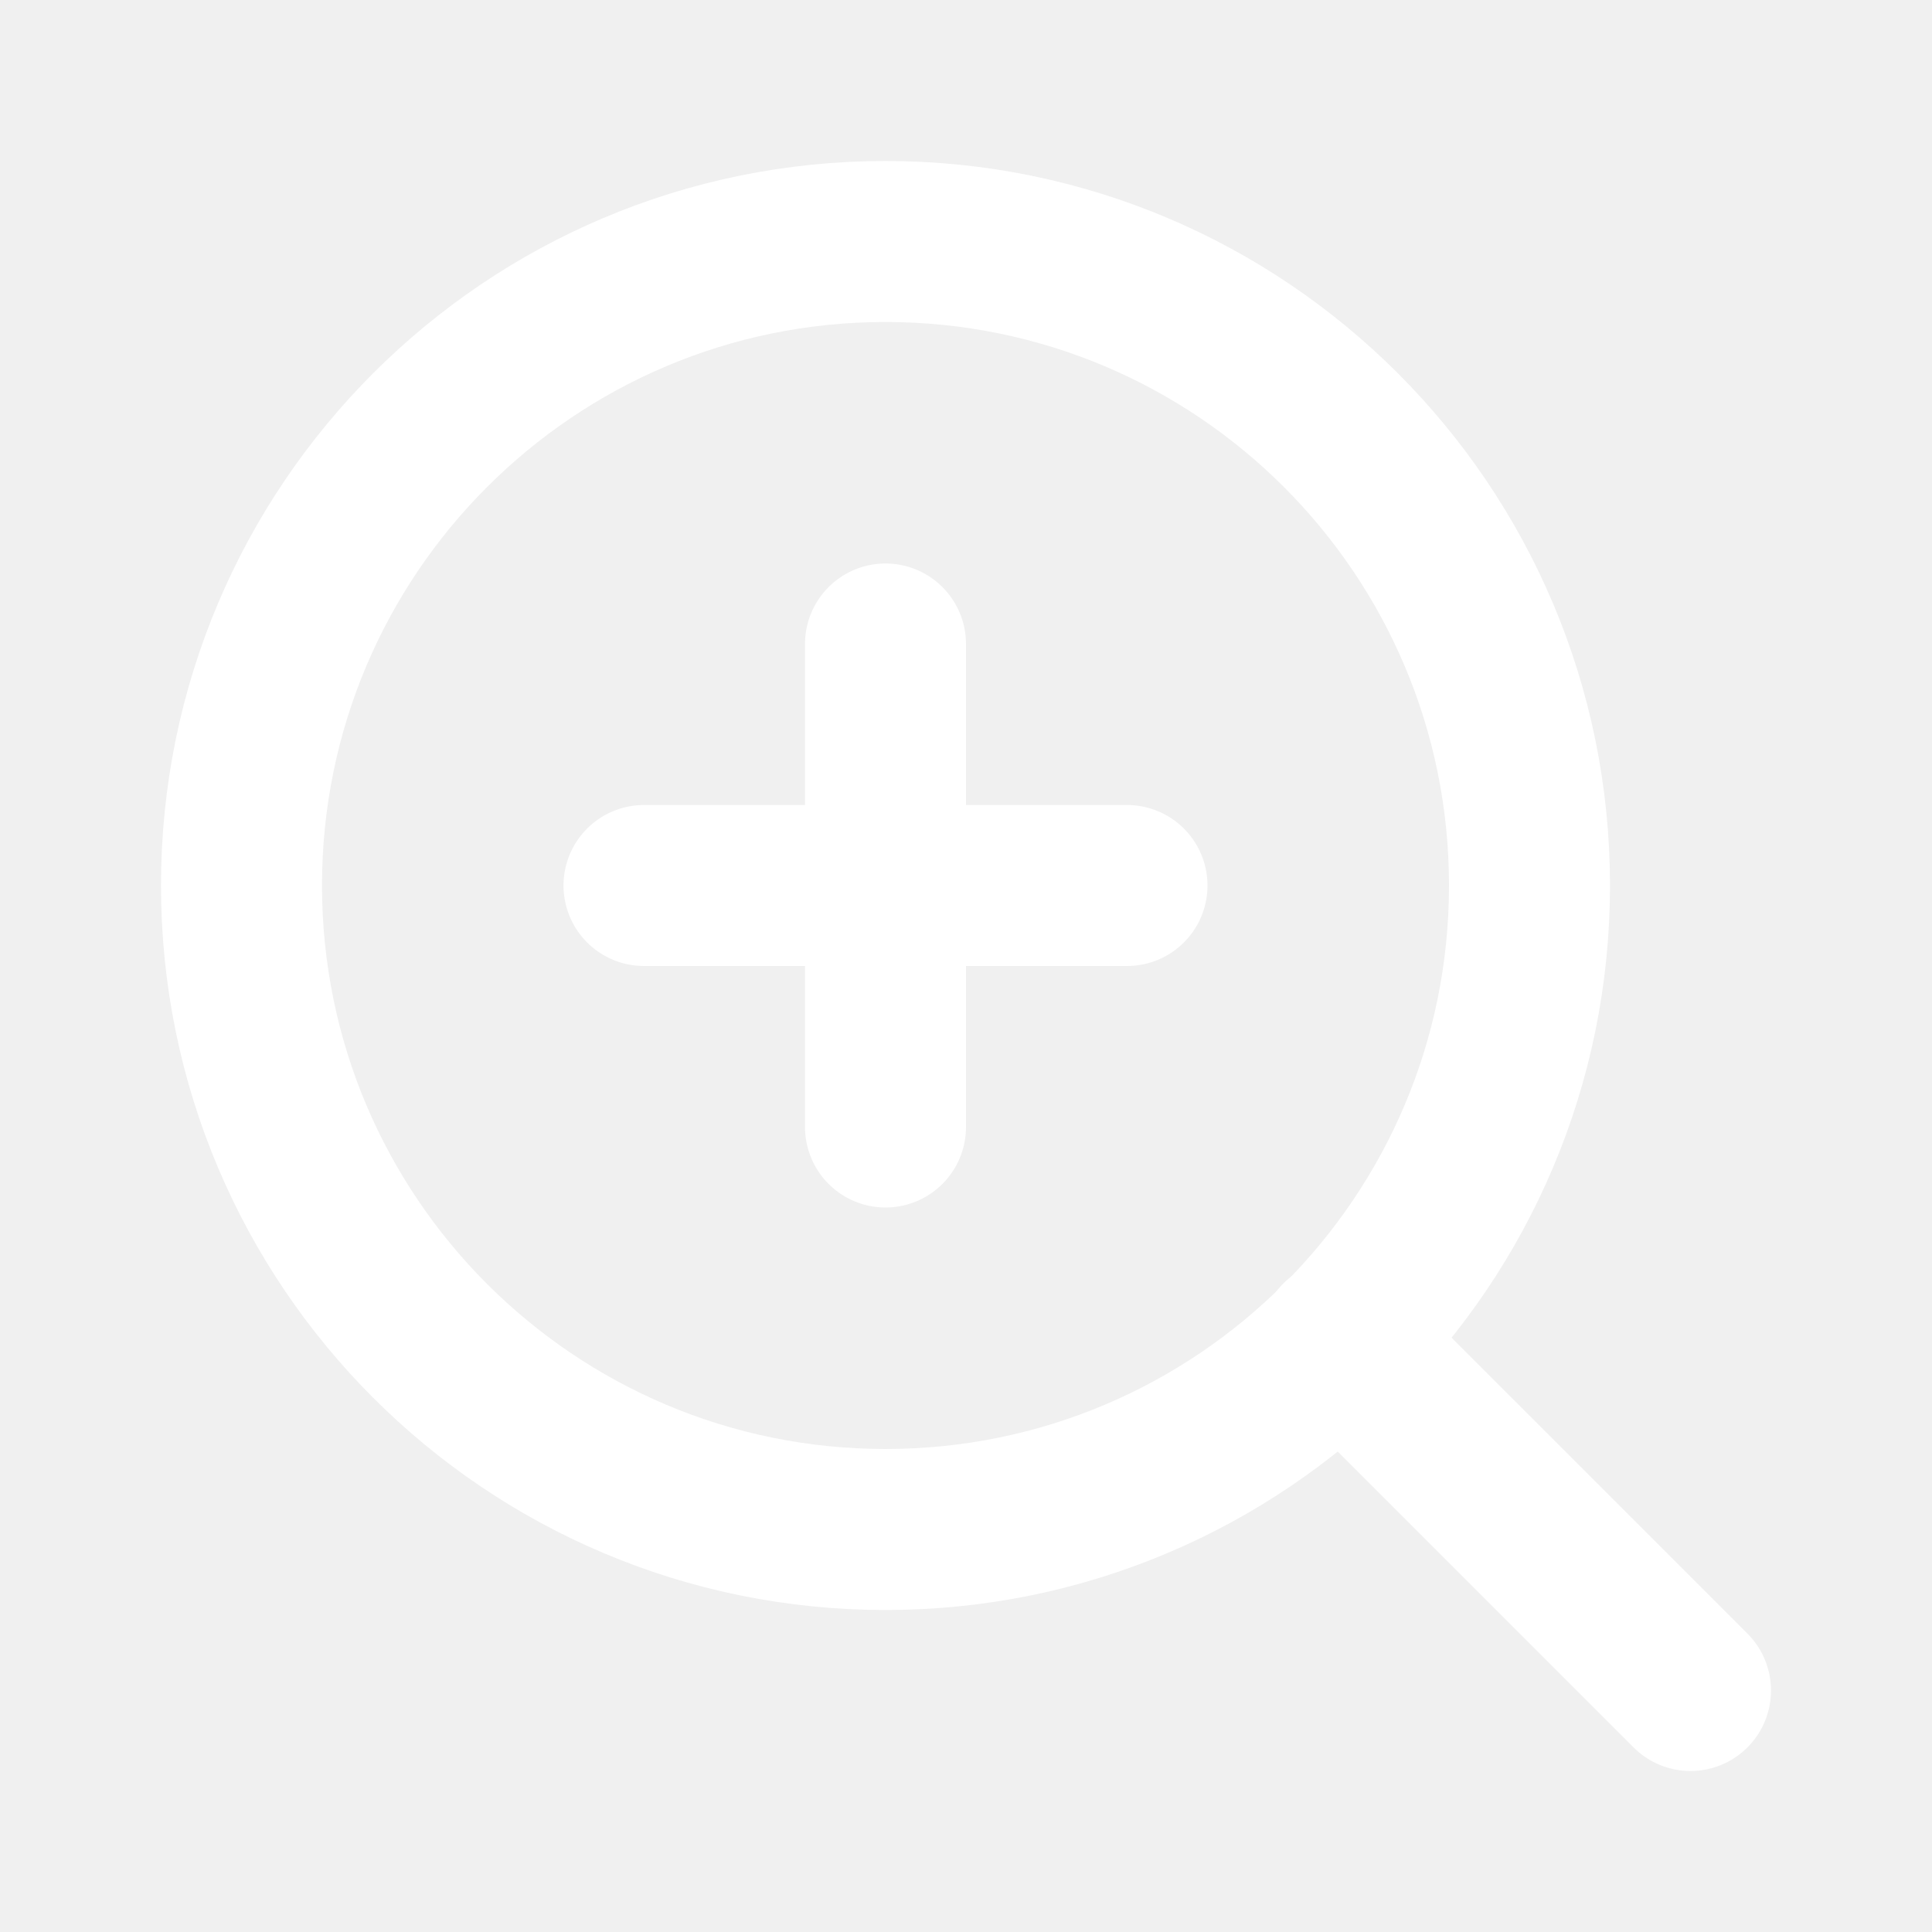
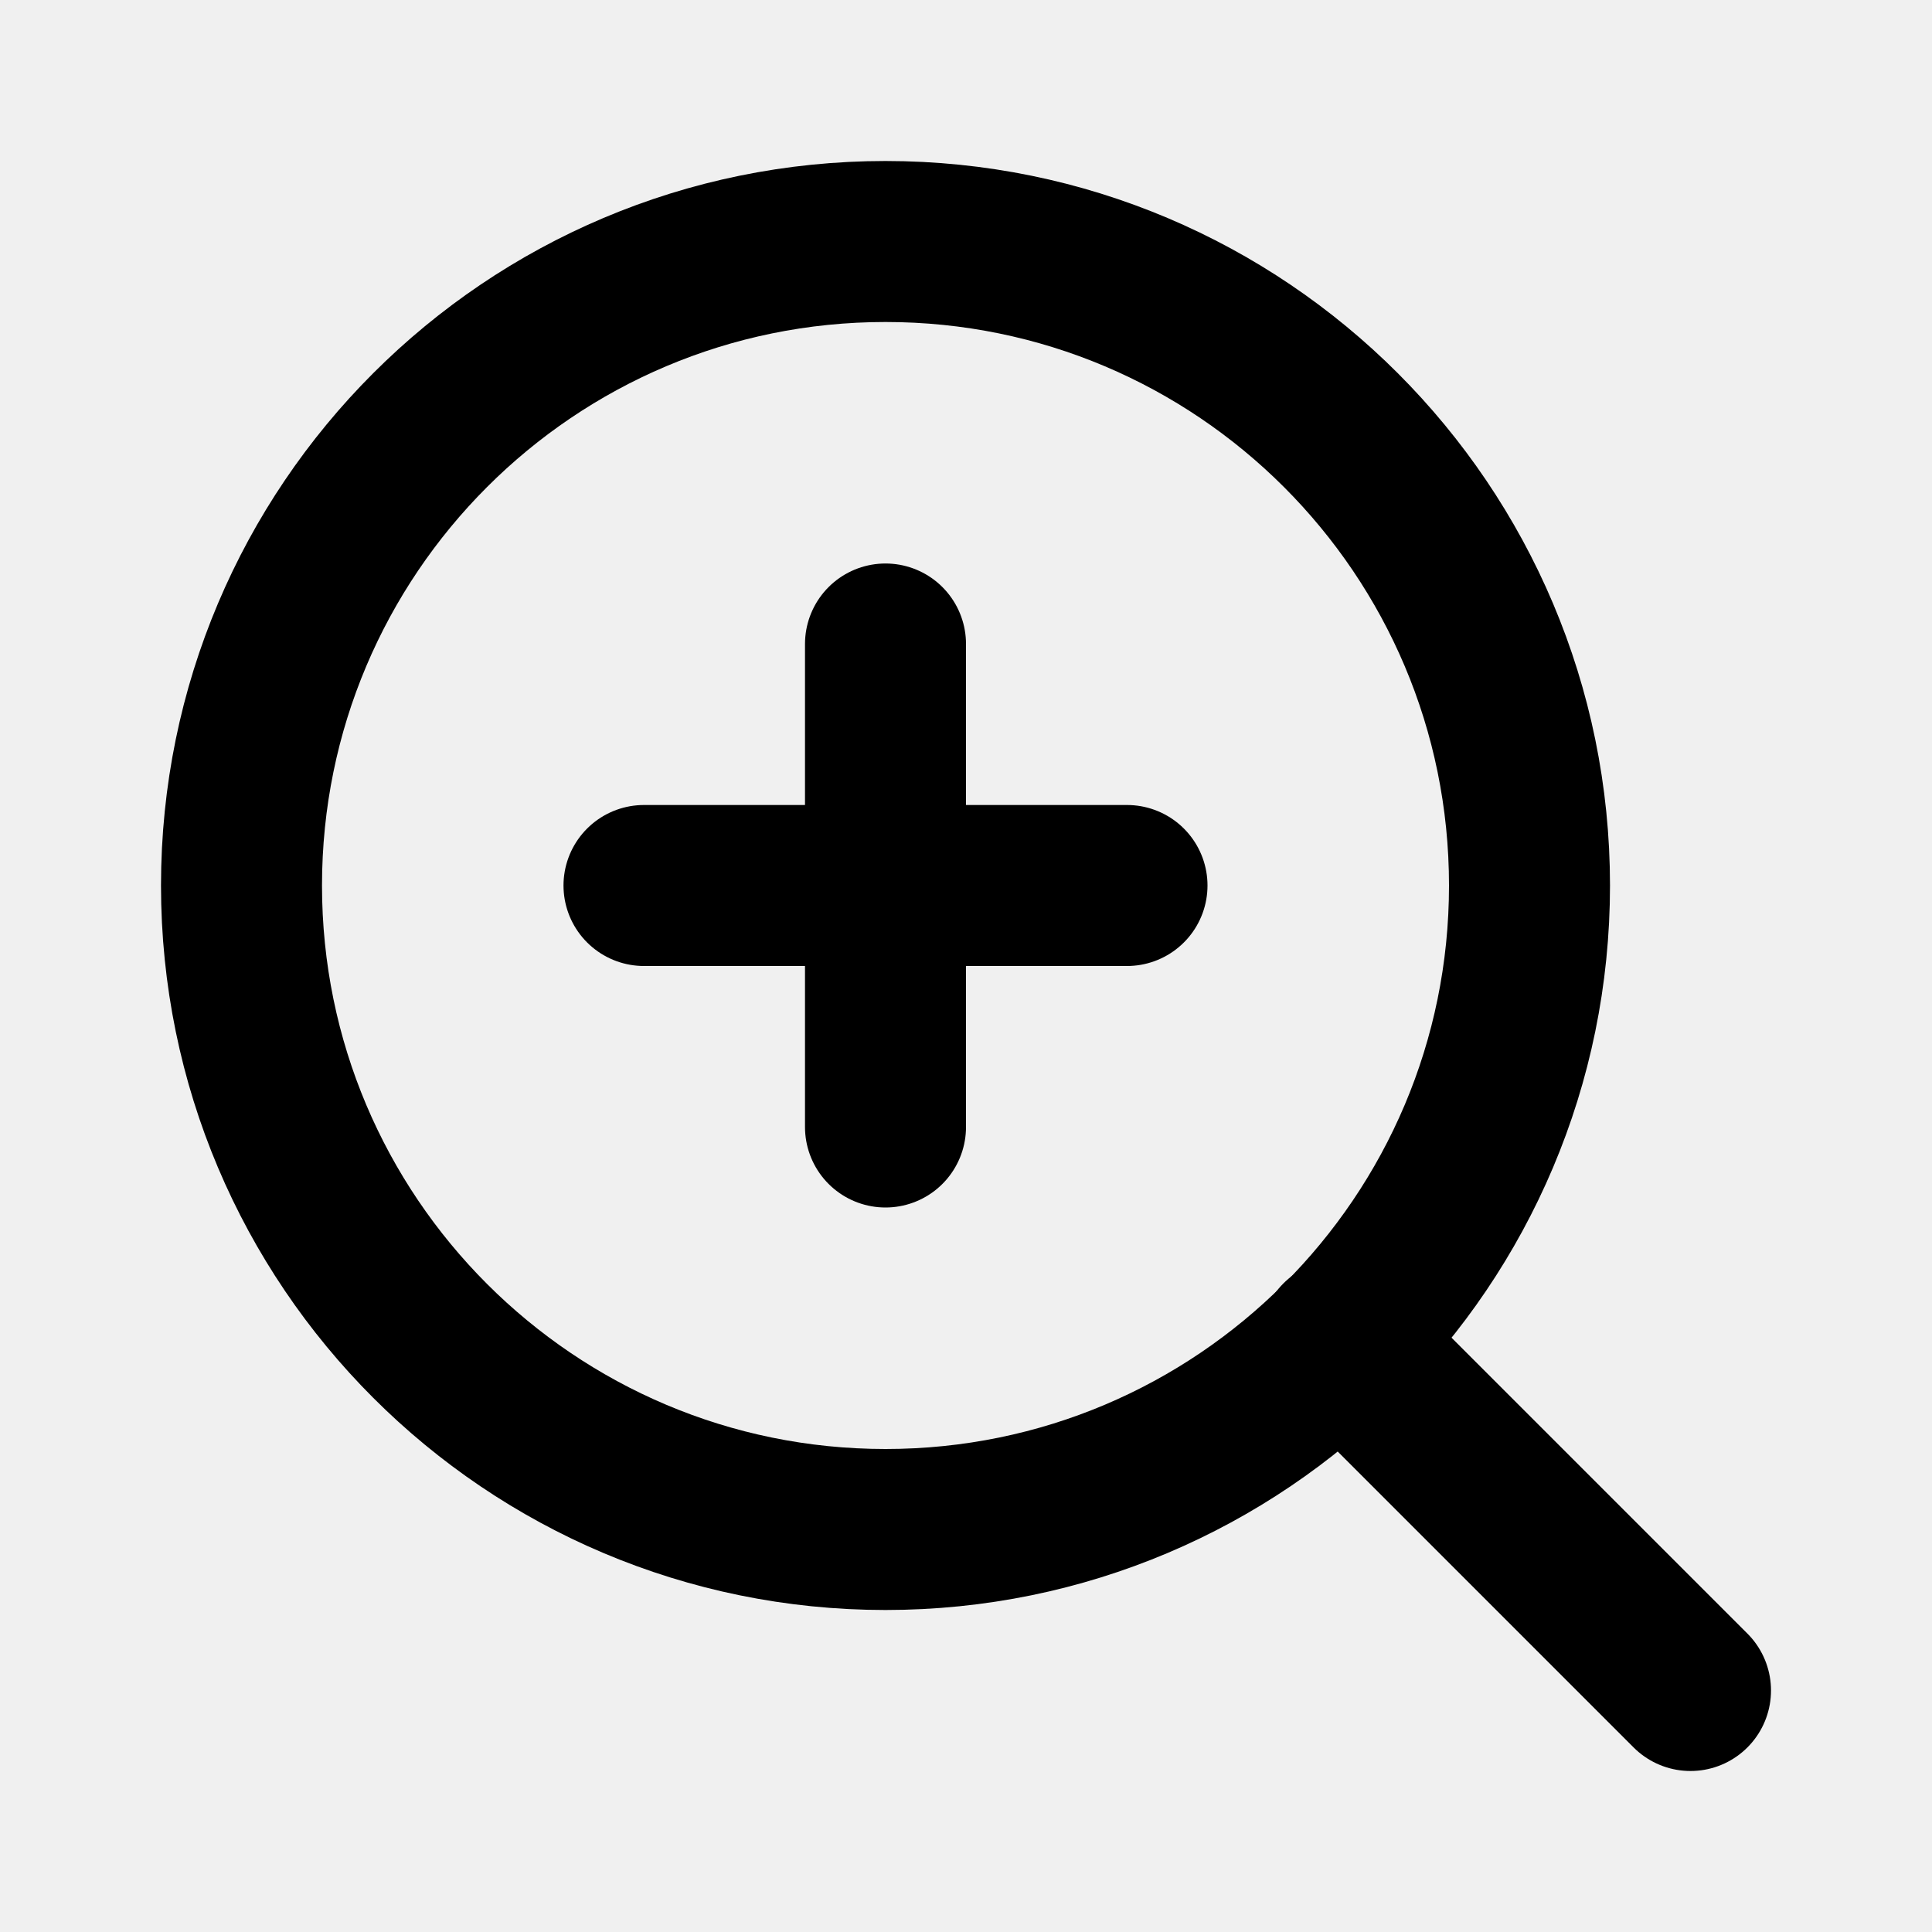
- <svg xmlns="http://www.w3.org/2000/svg" width="24" height="24" viewBox="0 0 24 24" fill="none" stroke="#FFFFFF" stroke-width="2" stroke-linecap="round" stroke-linejoin="round" class="lucide lucide-zoom-in-icon lucide-zoom-in">
+ <svg xmlns="http://www.w3.org/2000/svg" width="24" height="24" viewBox="0 0 24 24" fill="none" stroke="currentColor" stroke-width="2" stroke-linecap="round" stroke-linejoin="round" class="lucide lucide-zoom-in-icon lucide-zoom-in">
  <circle cx="11" cy="11" r="8" />
  <line x1="21" x2="16.65" y1="21" y2="16.65" />
  <line x1="11" x2="11" y1="8" y2="14" />
  <line x1="8" x2="14" y1="11" y2="11" />
</svg>
